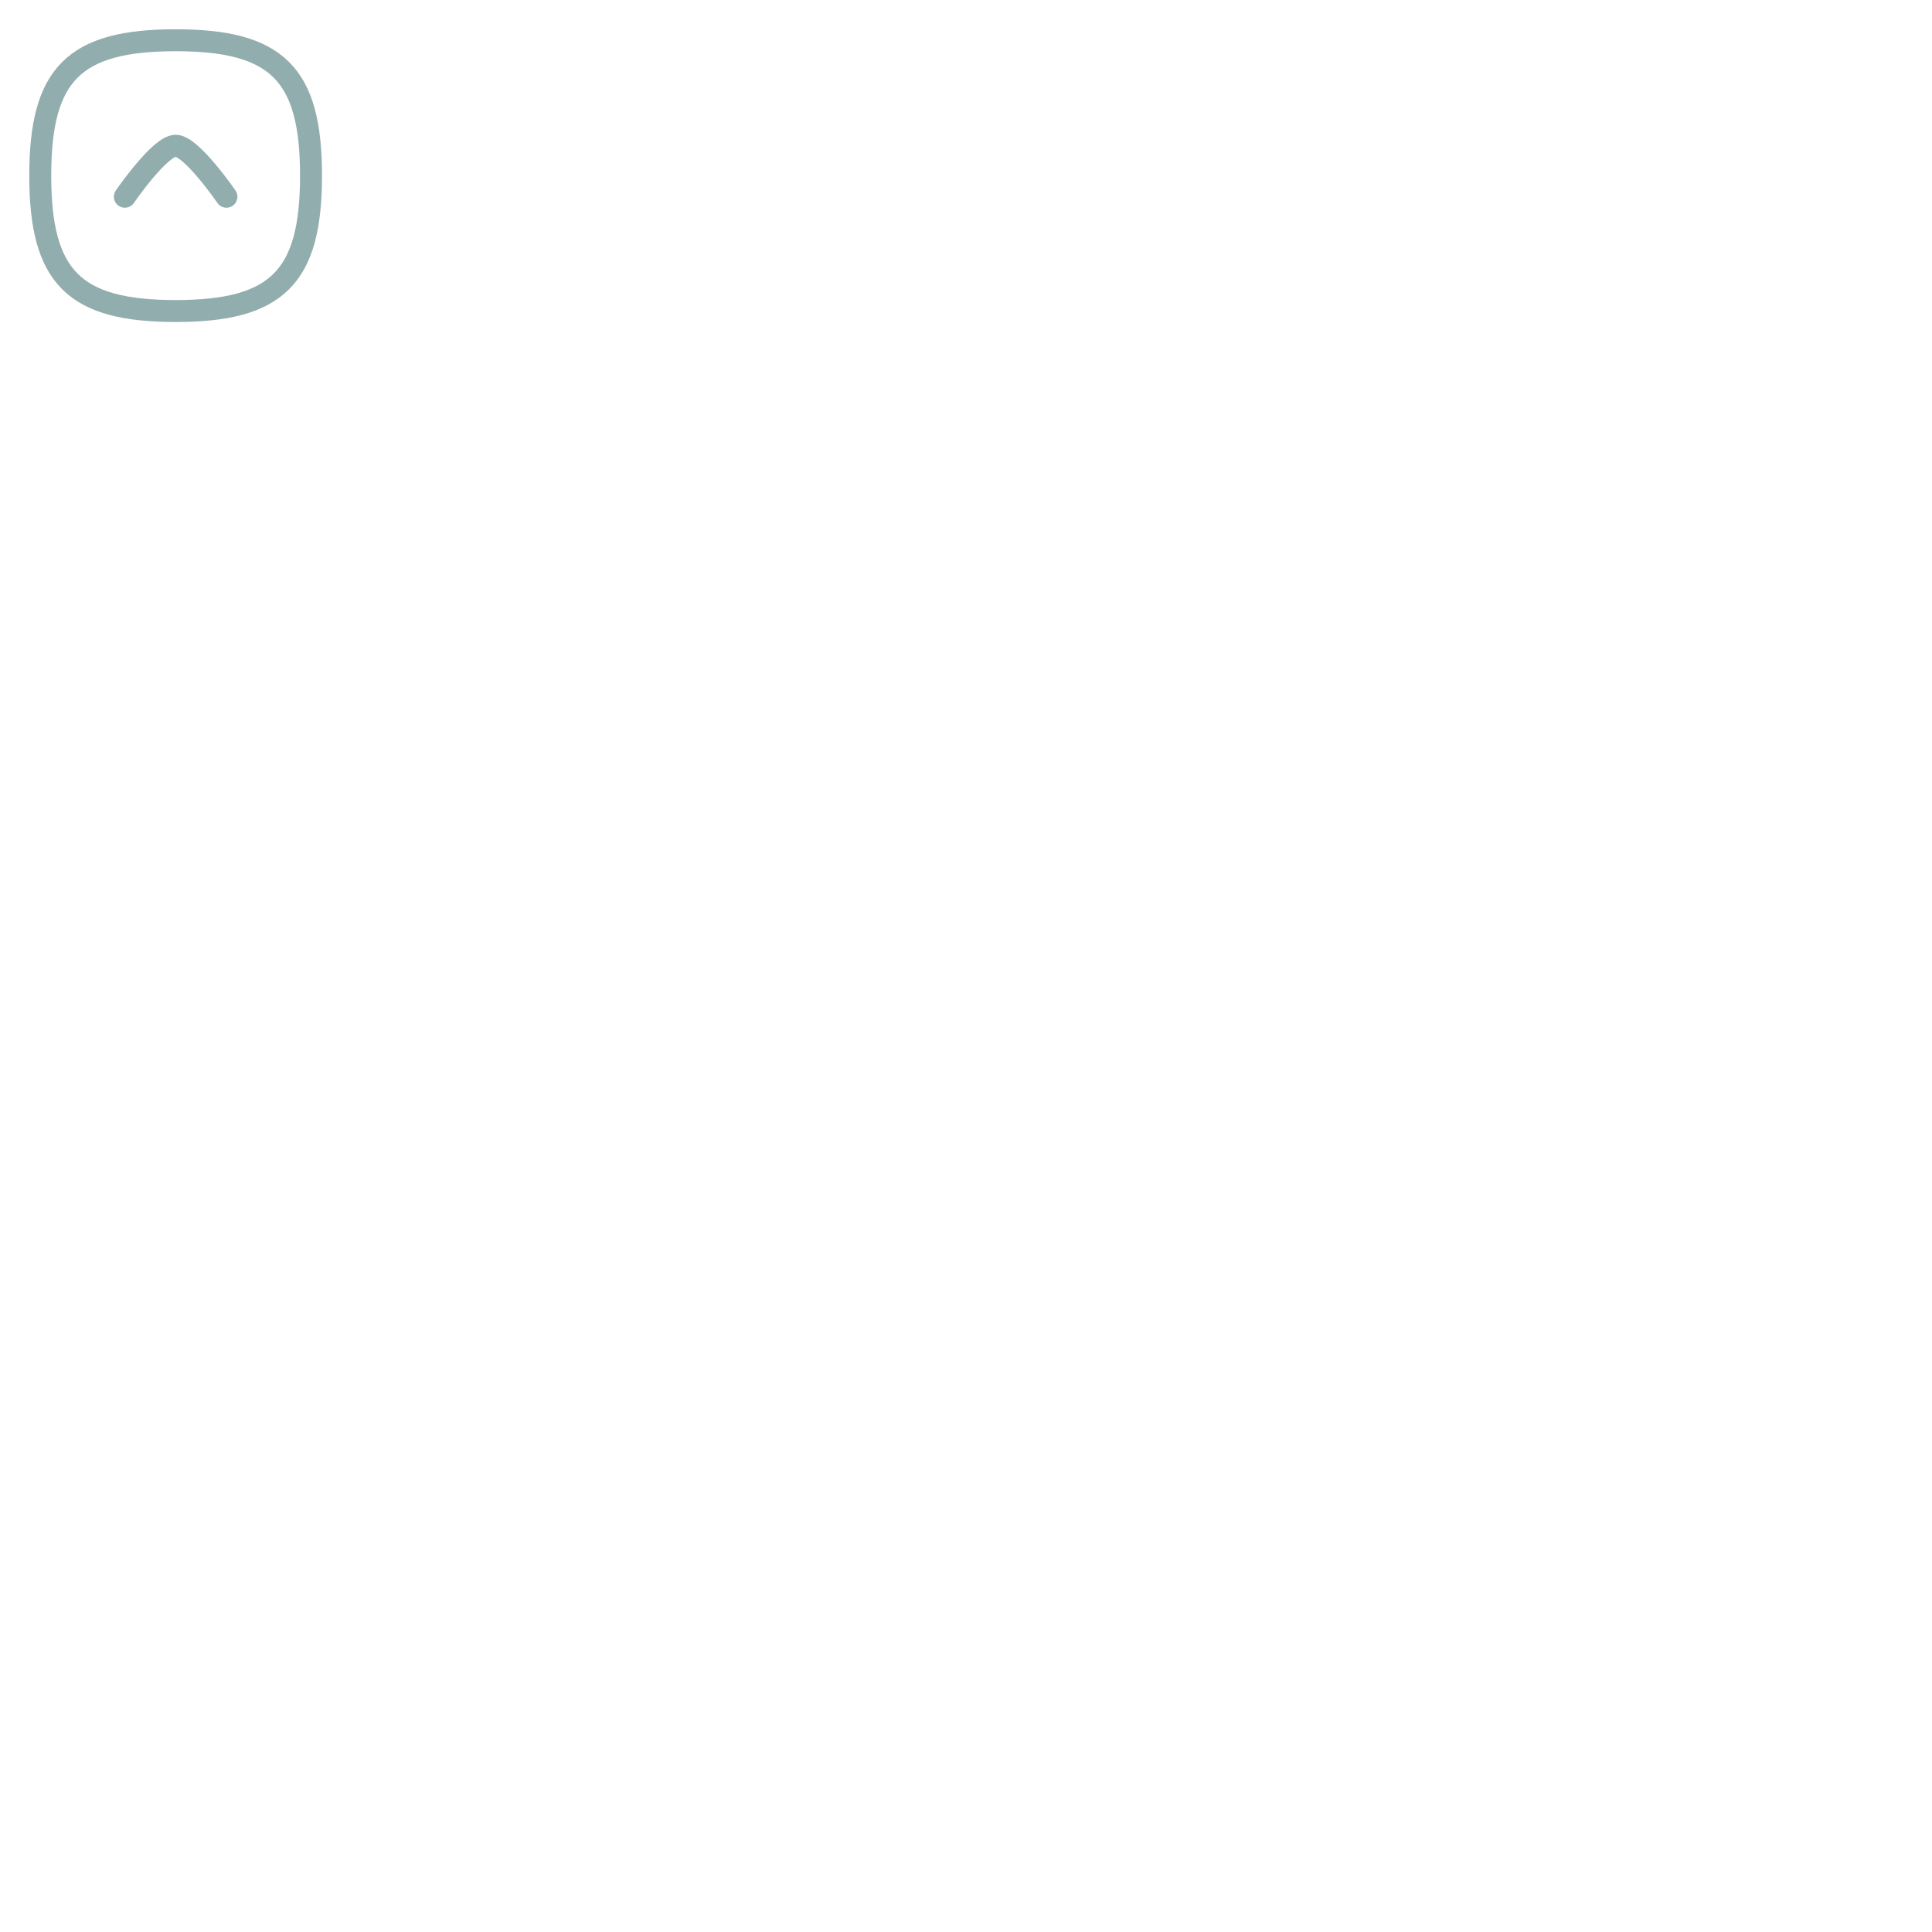
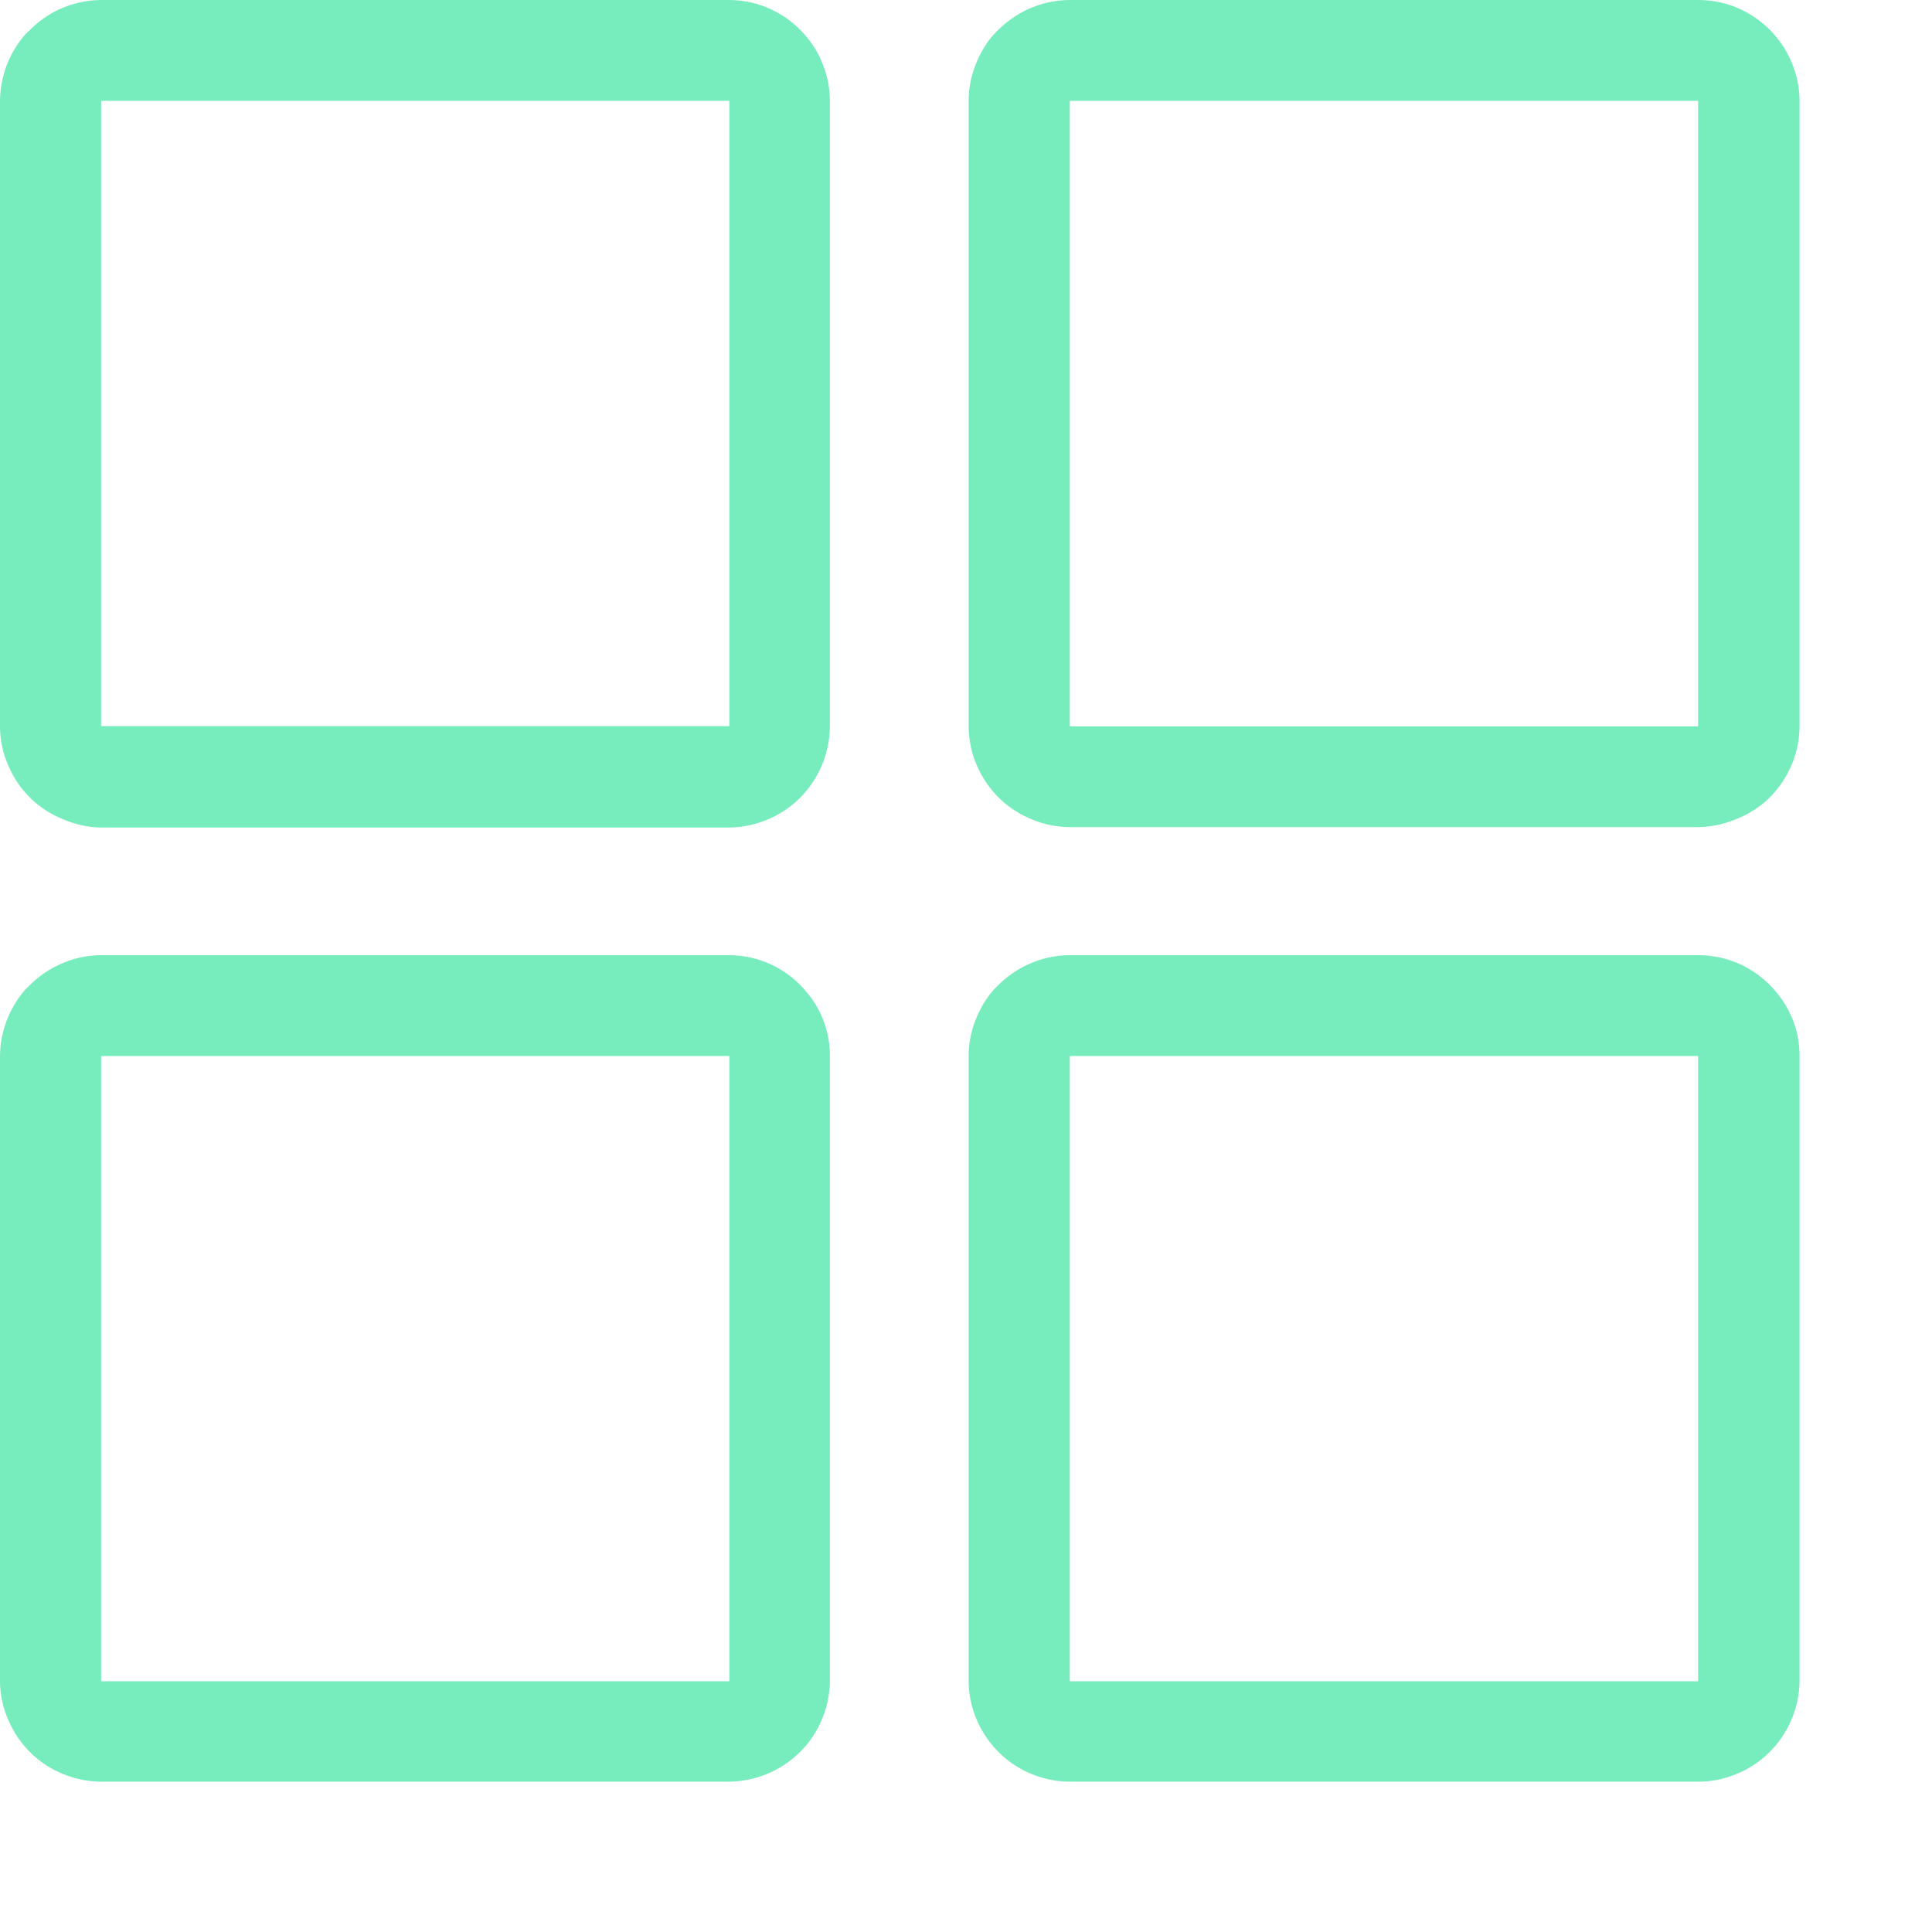
- <svg xmlns="http://www.w3.org/2000/svg" width="132" height="132" viewBox="0 0 132 132" fill="none">
-   <g id="Iconly/Curved/Arrow - Up Circle">
-     <g id="Arrow - Up Circle">
-       <path id="Stroke 1" fill-rule="evenodd" clip-rule="evenodd" d="M21.25 12C21.25 5.063 18.937 2.75 12 2.75C5.063 2.75 2.75 5.063 2.75 12C2.75 18.937 5.063 21.25 12 21.25C18.937 21.25 21.25 18.937 21.25 12Z" stroke="#92ADAD" stroke-width="1.5" stroke-linecap="round" stroke-linejoin="round" />
-       <path id="Stroke 3" d="M15.471 13.442C15.471 13.442 13.079 9.956 11.999 9.956C10.919 9.956 8.529 13.442 8.529 13.442" stroke="#92ADAD" stroke-width="1.5" stroke-linecap="round" stroke-linejoin="round" />
-     </g>
-   </g>
+ <svg xmlns="http://www.w3.org/2000/svg" width="132" height="132" viewBox="0 0 132 132" fill="#00DC8288">
+   <path d="M6.91,0H49.79a6.86,6.86,0,0,1,5.34,2.55A6.37,6.37,0,0,1,56.29,4.6a6.61,6.61,0,0,1,.41,2.31V49.6a7,7,0,0,1-2.13,5,7,7,0,0,1-4.78,1.94H6.91A6.73,6.73,0,0,1,4.37,56,6.78,6.78,0,0,1,.58,52.33,6.62,6.62,0,0,1,0,49.6V6.91A7,7,0,0,1,1.71,2.37L2,2.09A7.1,7.1,0,0,1,4.06.63,7,7,0,0,1,6.91,0ZM73.09,65.26H116a6.87,6.87,0,0,1,3,.67,7,7,0,0,1,2.38,1.88,6.77,6.77,0,0,1,1.16,2,6.66,6.66,0,0,1,.41,2.32v42.69a6.82,6.82,0,0,1-.56,2.69,7,7,0,0,1-1.57,2.28,6.83,6.83,0,0,1-2.22,1.43,6.72,6.72,0,0,1-2.56.51H73.09a7,7,0,0,1-2.55-.5,6.85,6.85,0,0,1-2.2-1.41,7.09,7.09,0,0,1-1.59-2.28,6.76,6.76,0,0,1-.57-2.72V72.18a6.67,6.67,0,0,1,.45-2.43,7,7,0,0,1,1.25-2.12l.28-.28a7,7,0,0,1,2.07-1.45,6.83,6.83,0,0,1,2.86-.64ZM116,72.15H73.09l0,0v42.72c3.68,0,42.89,0,42.93,0,0-3.6,0-42.7,0-42.72ZM6.91,65.26H49.79a6.86,6.86,0,0,1,5.34,2.55,6.37,6.37,0,0,1,1.16,2,6.66,6.66,0,0,1,.41,2.32v42.69a6.82,6.82,0,0,1-.56,2.69,6.69,6.69,0,0,1-1.57,2.28,7,7,0,0,1-4.78,1.94H6.91a6.92,6.92,0,0,1-2.54-.5,6.79,6.79,0,0,1-2.21-1.41,6.91,6.91,0,0,1-1.58-2.28A6.61,6.61,0,0,1,0,114.87V72.18a6.89,6.89,0,0,1,.45-2.43,7.05,7.05,0,0,1,1.26-2.12L2,67.35A6.89,6.89,0,0,1,4.06,65.9a6.82,6.82,0,0,1,2.85-.64Zm42.88,6.89H6.91l0,0,0,42.72c3.67,0,42.89,0,42.92,0,0-3.6,0-42.7,0-42.72ZM73.09,0H116a6.87,6.87,0,0,1,3,.67,7,7,0,0,1,2.38,1.88,6.77,6.77,0,0,1,1.16,2.05,6.61,6.61,0,0,1,.41,2.31V49.6a6.83,6.83,0,0,1-.56,2.7,7.09,7.09,0,0,1-1.57,2.28A7,7,0,0,1,118.53,56a6.91,6.91,0,0,1-2.56.51H73.09A6.78,6.78,0,0,1,70.54,56a7,7,0,0,1-2.2-1.4,7.09,7.09,0,0,1-1.59-2.28,6.78,6.78,0,0,1-.57-2.73V6.91a6.66,6.66,0,0,1,.45-2.42,6.91,6.91,0,0,1,1.25-2.12l.28-.28A7.19,7.19,0,0,1,70.23.63,7,7,0,0,1,73.09,0ZM116,6.89H73.09l0,0V49.63c3.68,0,42.89,0,42.93,0,0-3.6,0-42.71,0-42.72Zm-66.18,0H6.91l0,0,0,42.72c3.67,0,42.89,0,42.92,0,0-3.6,0-42.71,0-42.72Z" />
</svg>
